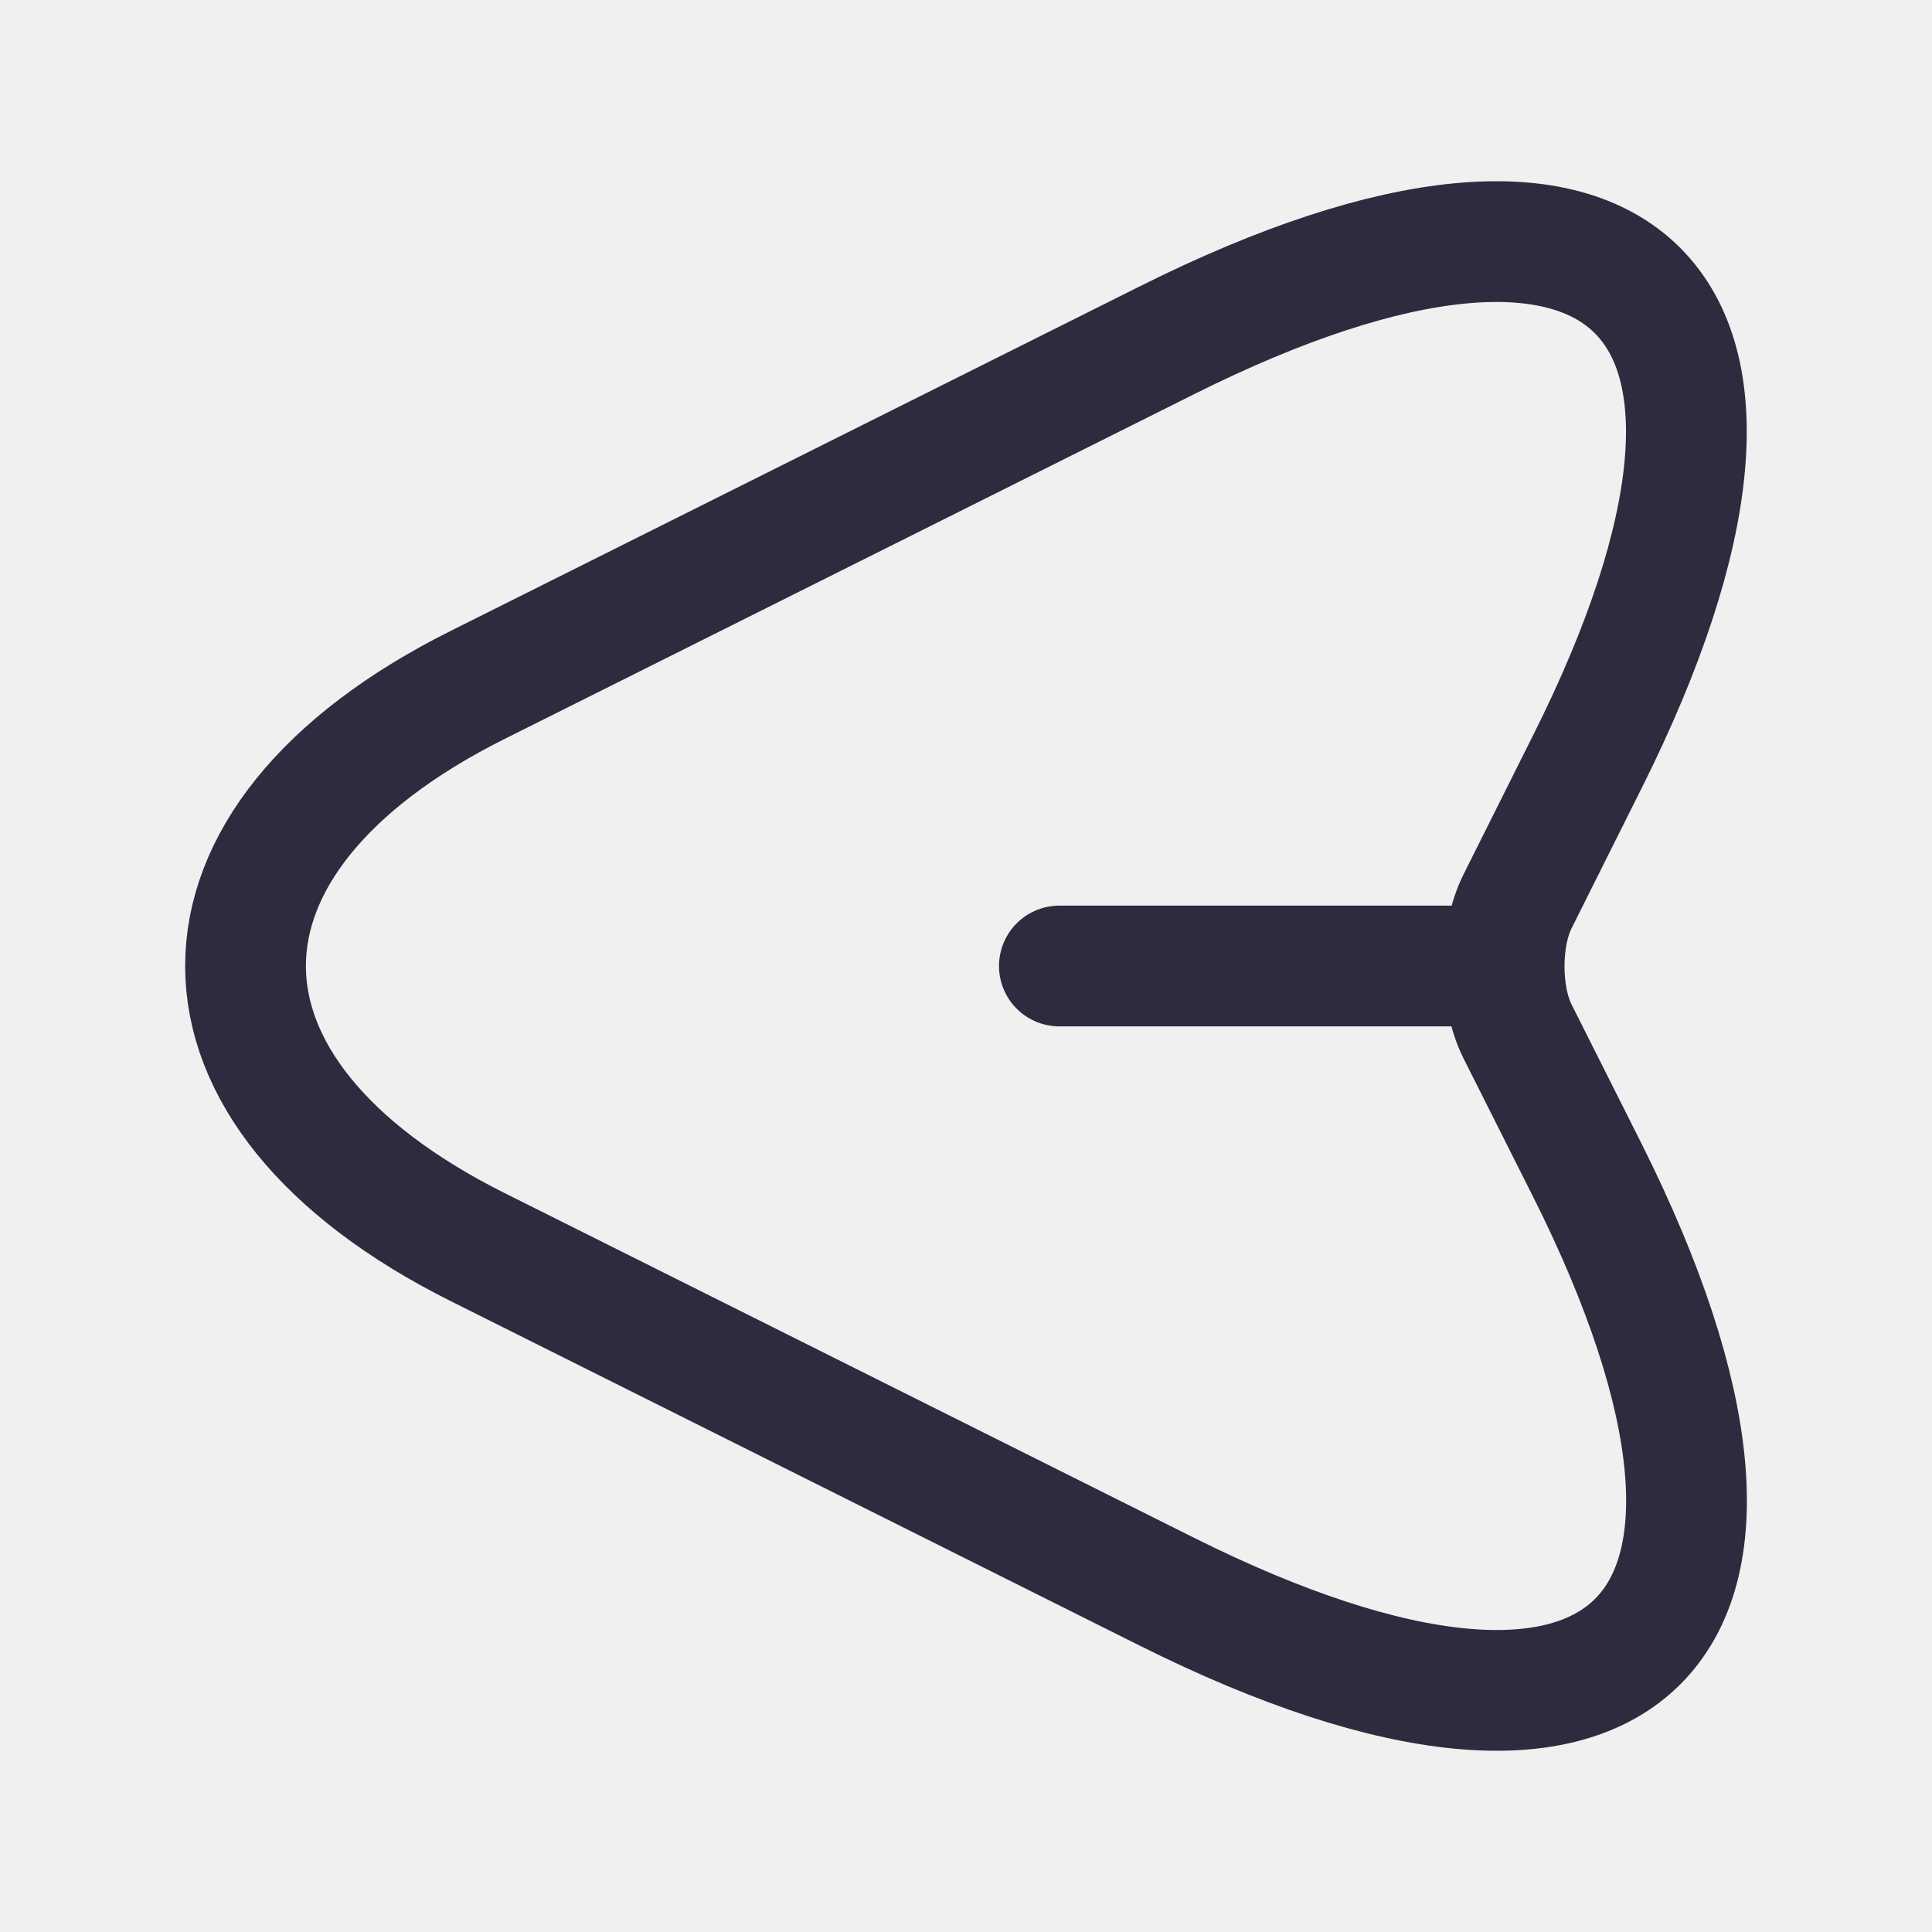
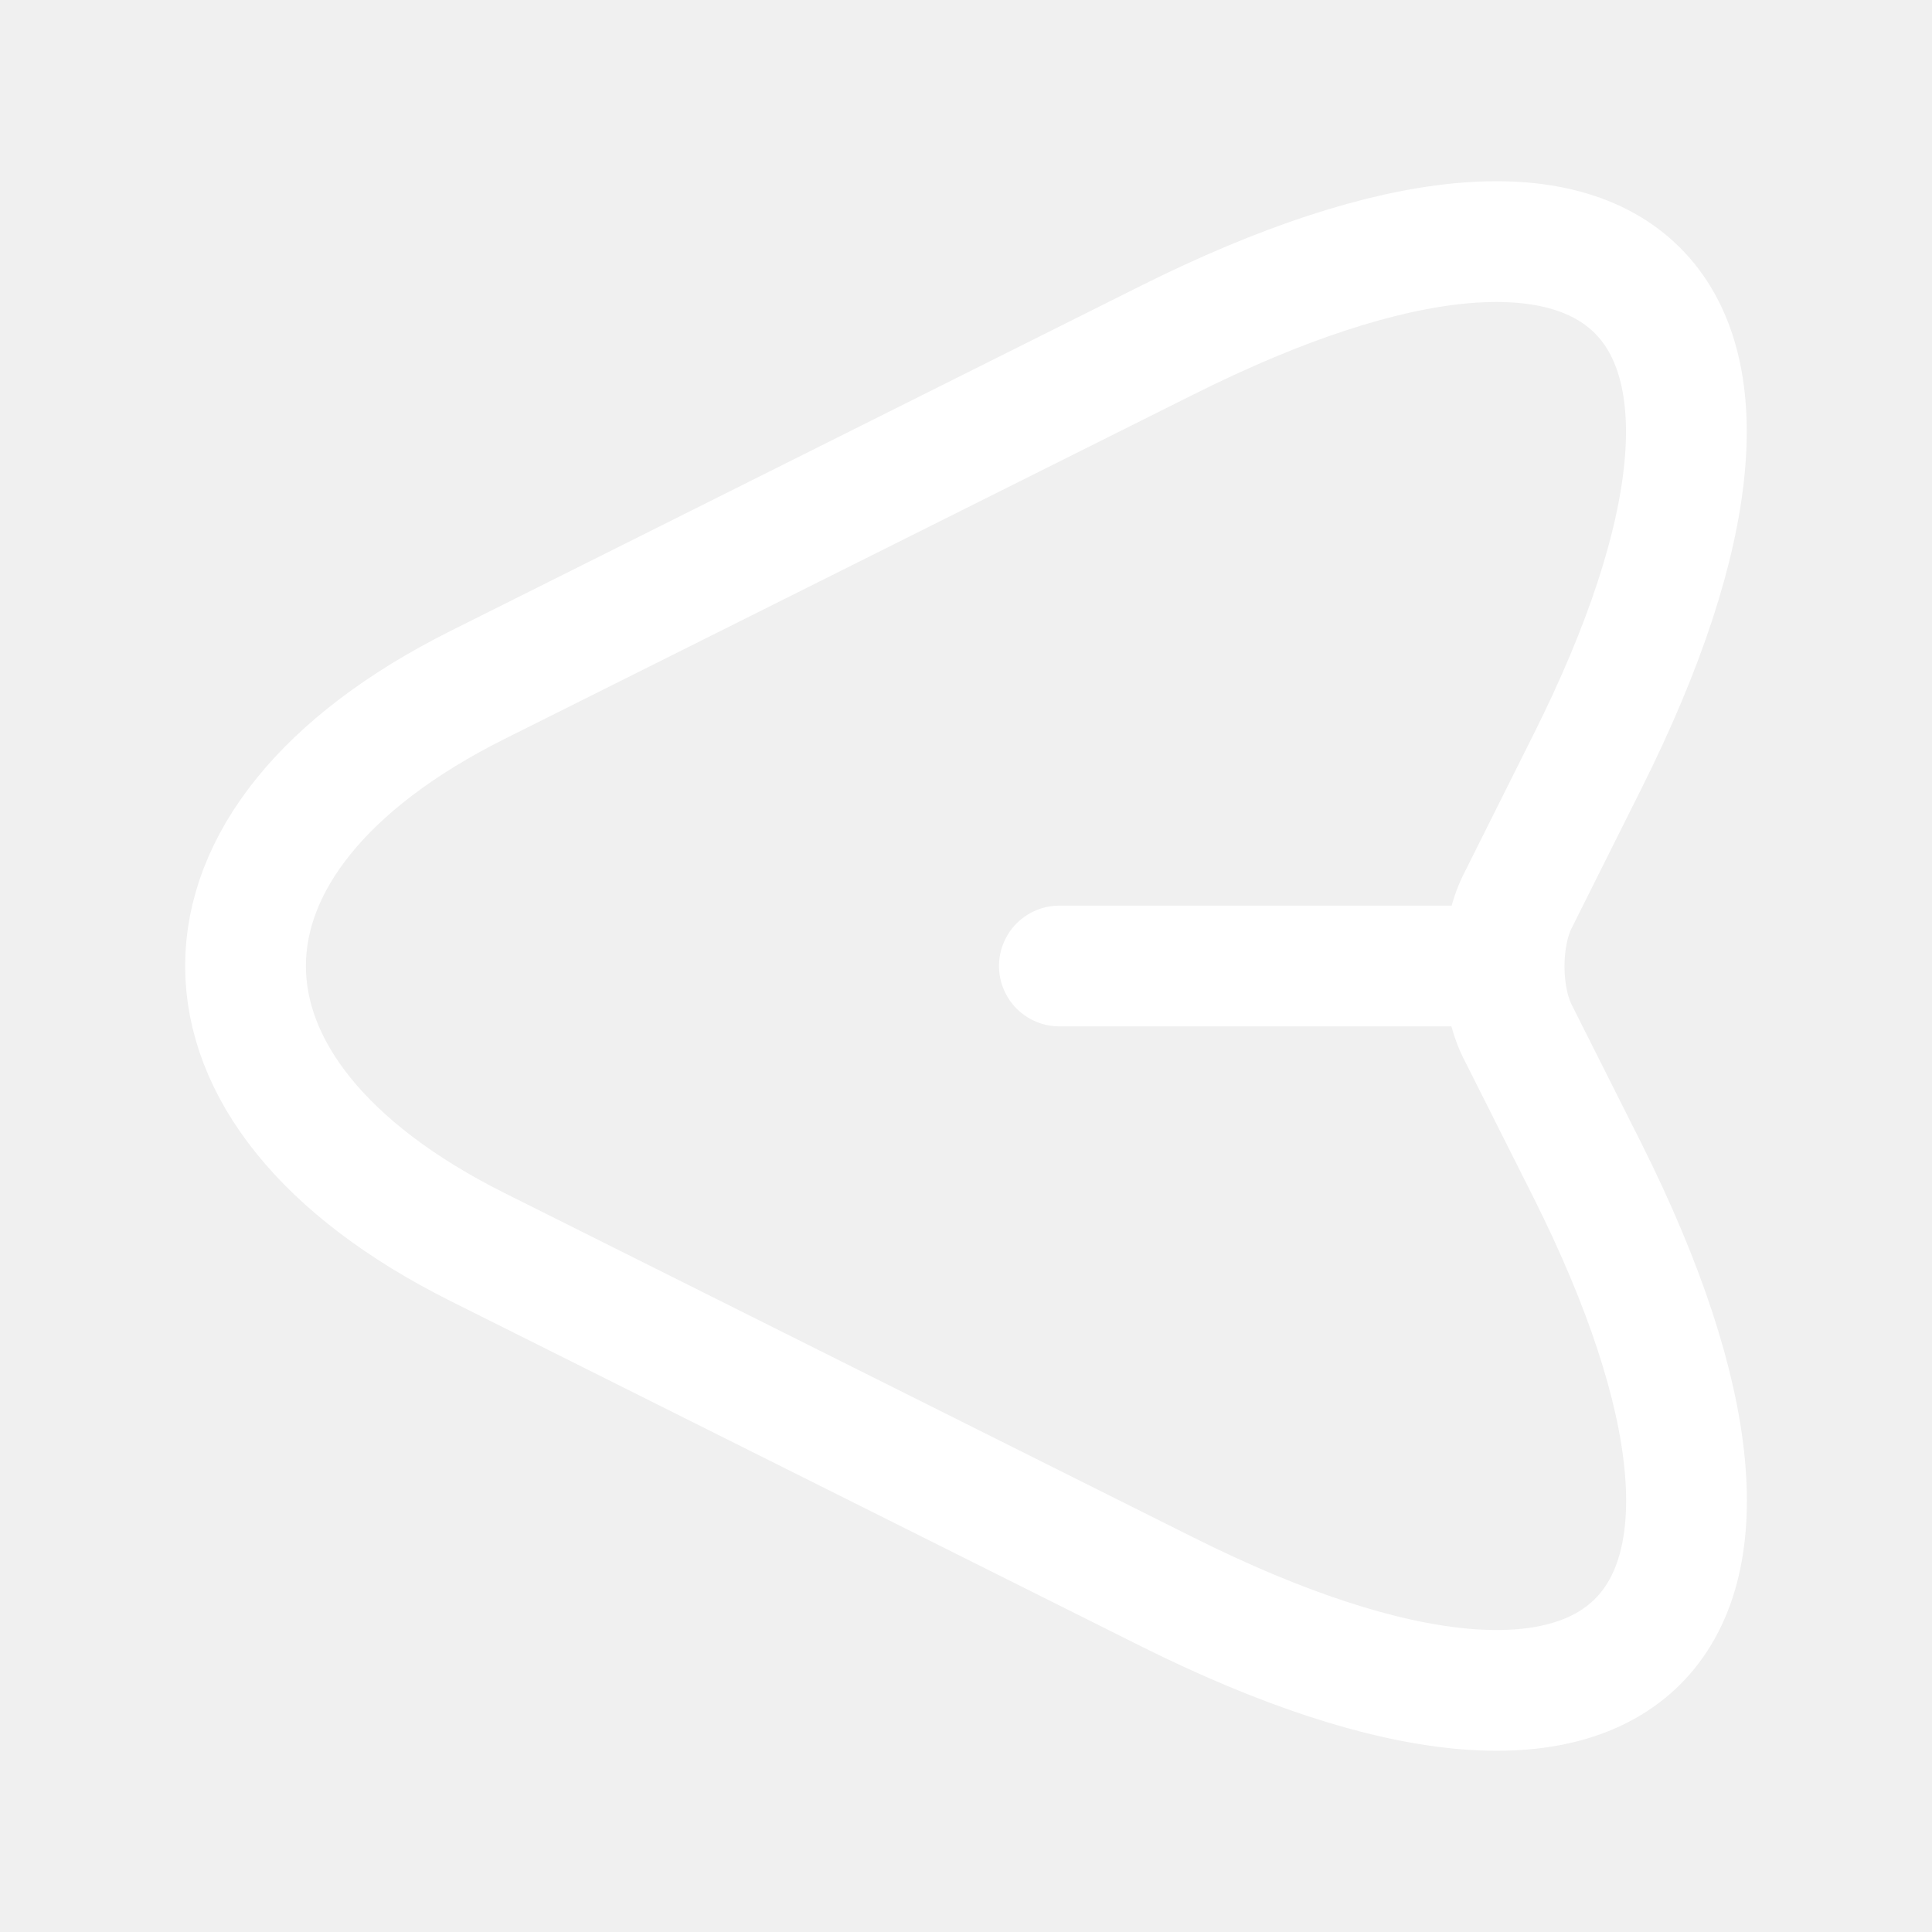
<svg xmlns="http://www.w3.org/2000/svg" width="24" height="24" viewBox="0 0 24 24" fill="none">
-   <path d="M14.49 4.23L5.93 8.51C2.09 10.43 2.09 13.57 5.93 15.49L14.49 19.77C20.25 22.65 22.6 20.29 19.72 14.54L18.85 12.81C18.63 12.37 18.63 11.64 18.85 11.2L19.72 9.46C22.6 3.71 20.24 1.35 14.49 4.23Z" stroke="#2D2B3E" stroke-width="1.5" stroke-linecap="round" stroke-linejoin="round" />
-   <path d="M18.56 12H13.16" stroke="#2D2B3E" stroke-width="1.5" stroke-linecap="round" stroke-linejoin="round" />
+   <path d="M14.49 4.23L5.93 8.51C2.09 10.43 2.09 13.57 5.93 15.49L14.49 19.77C20.25 22.65 22.6 20.29 19.72 14.54L18.85 12.81C18.63 12.37 18.63 11.64 18.85 11.2L19.72 9.46C22.6 3.71 20.24 1.35 14.49 4.23Z" stroke="white" stroke-width="1.5" stroke-linecap="round" stroke-linejoin="round" />
+   <path d="M18.56 12H13.16" stroke="white" stroke-width="1.5" stroke-linecap="round" stroke-linejoin="round" />
</svg>
